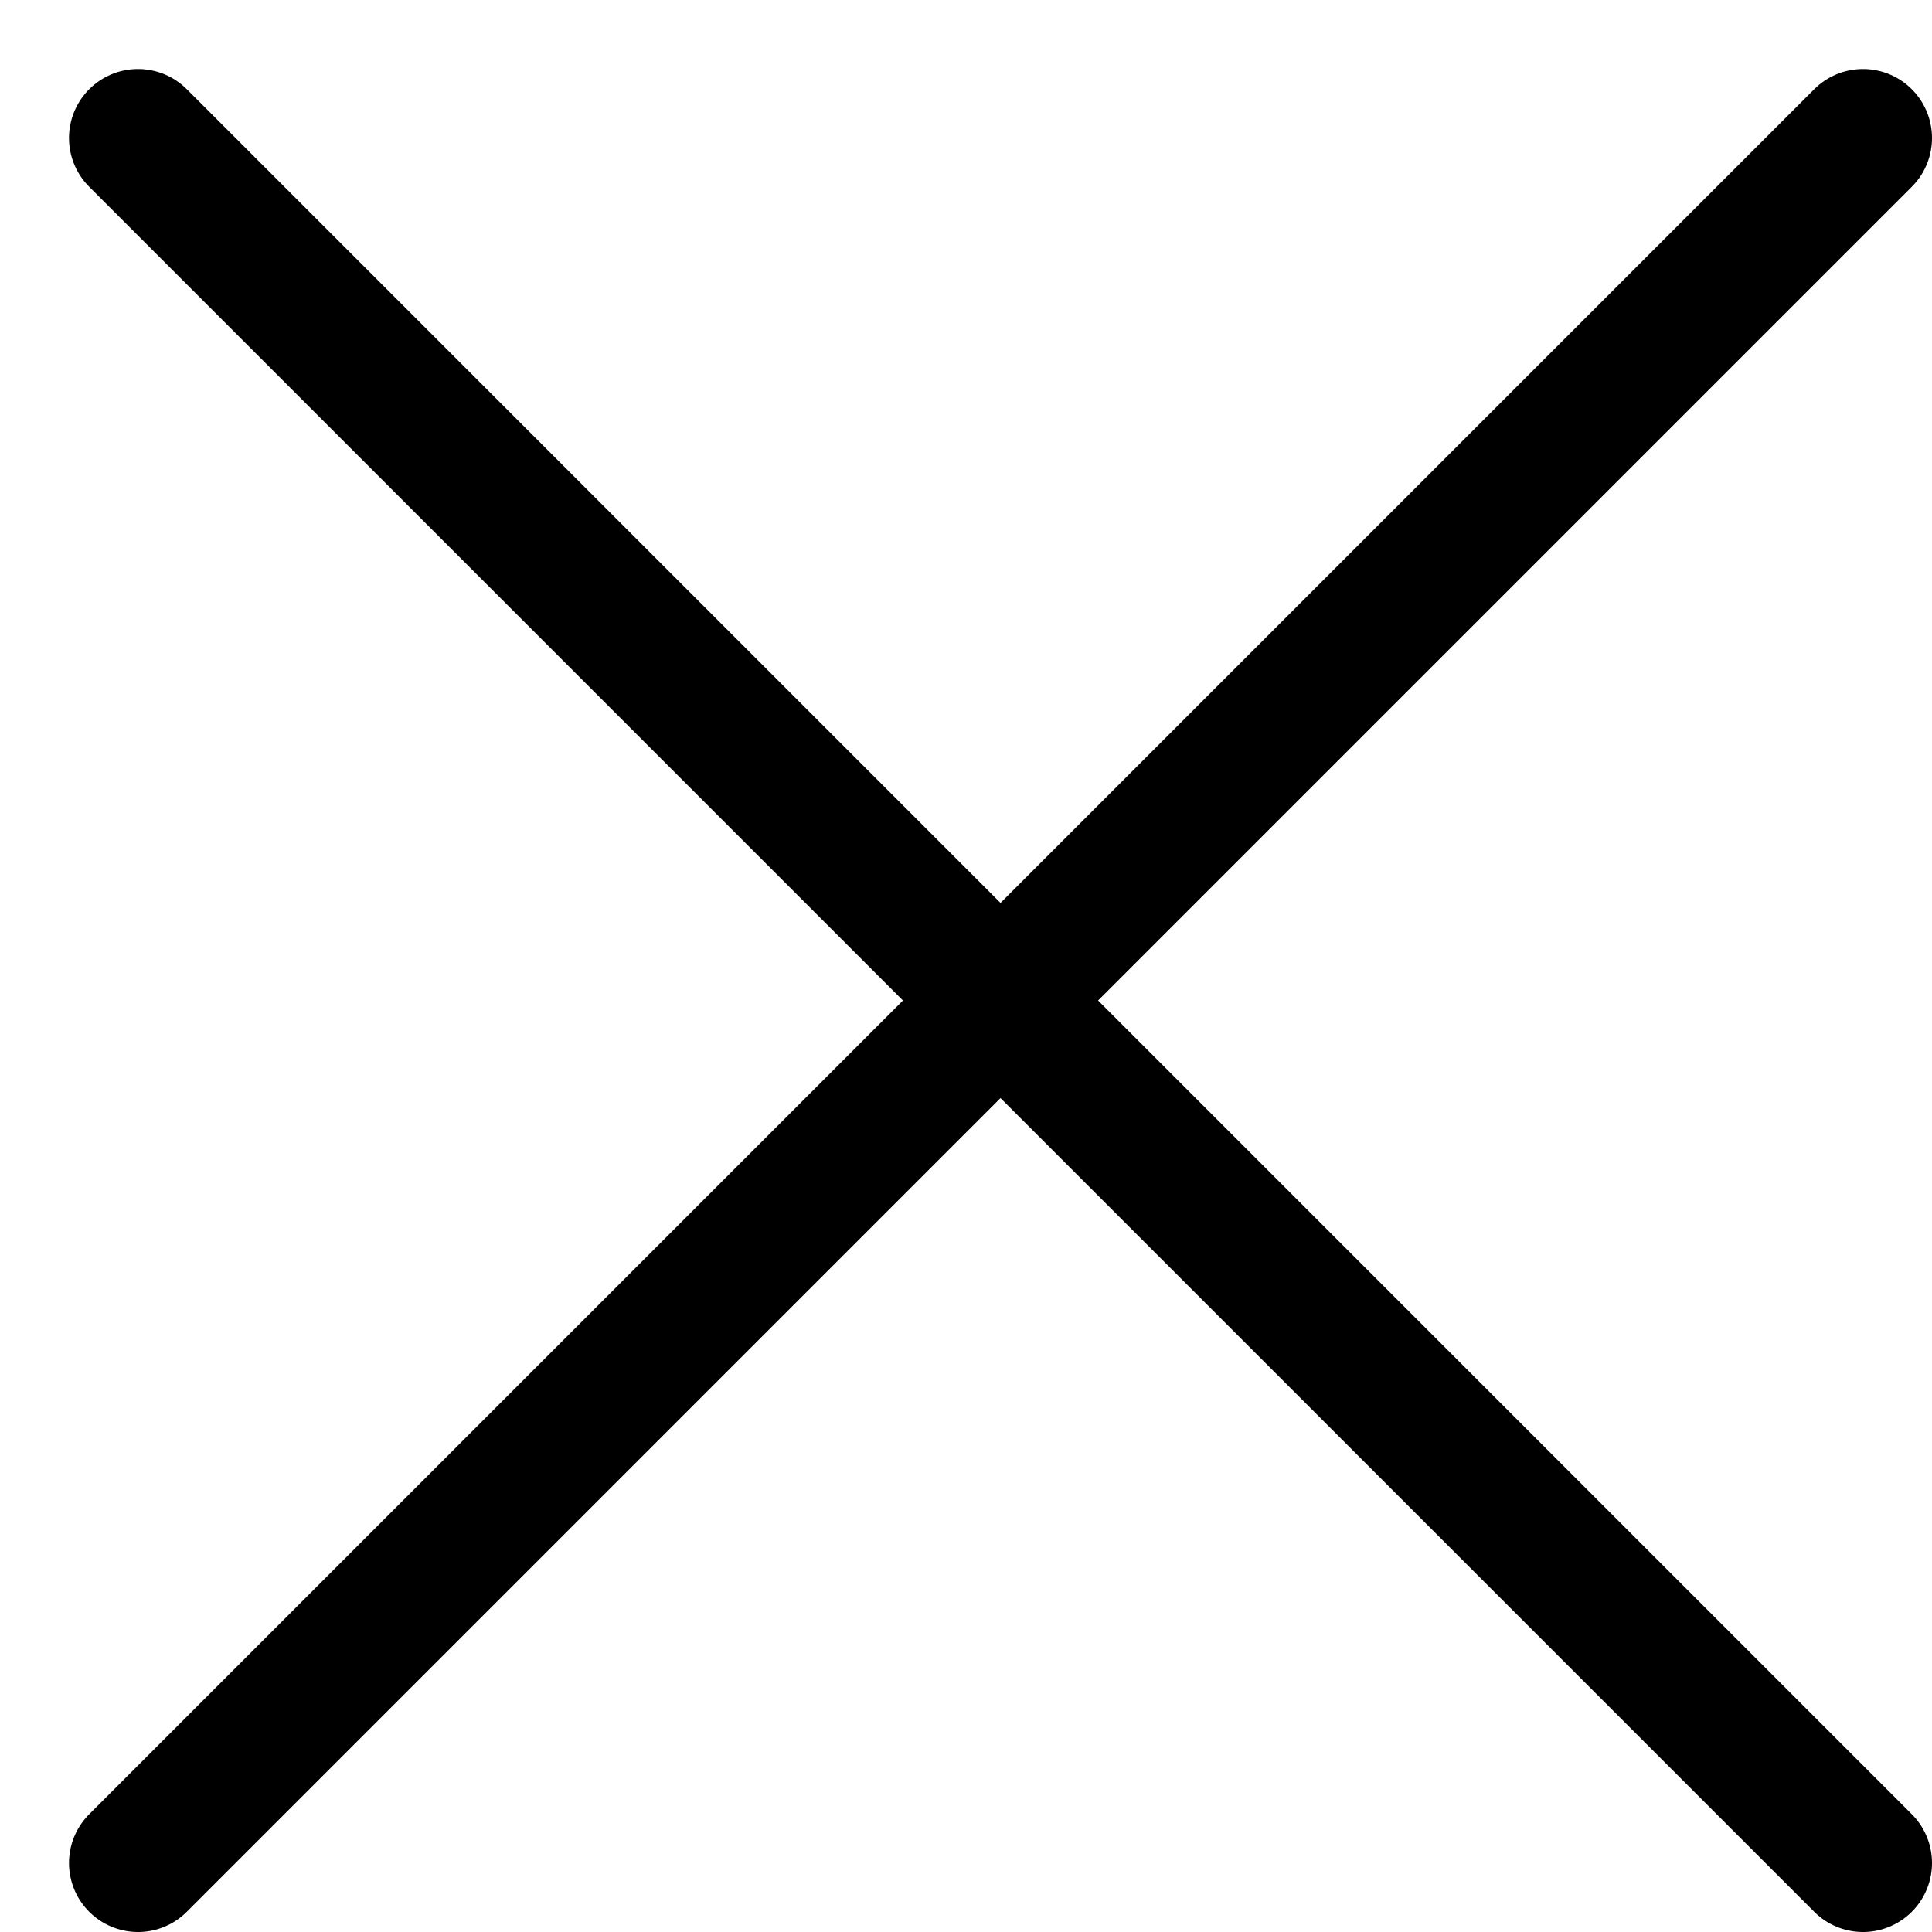
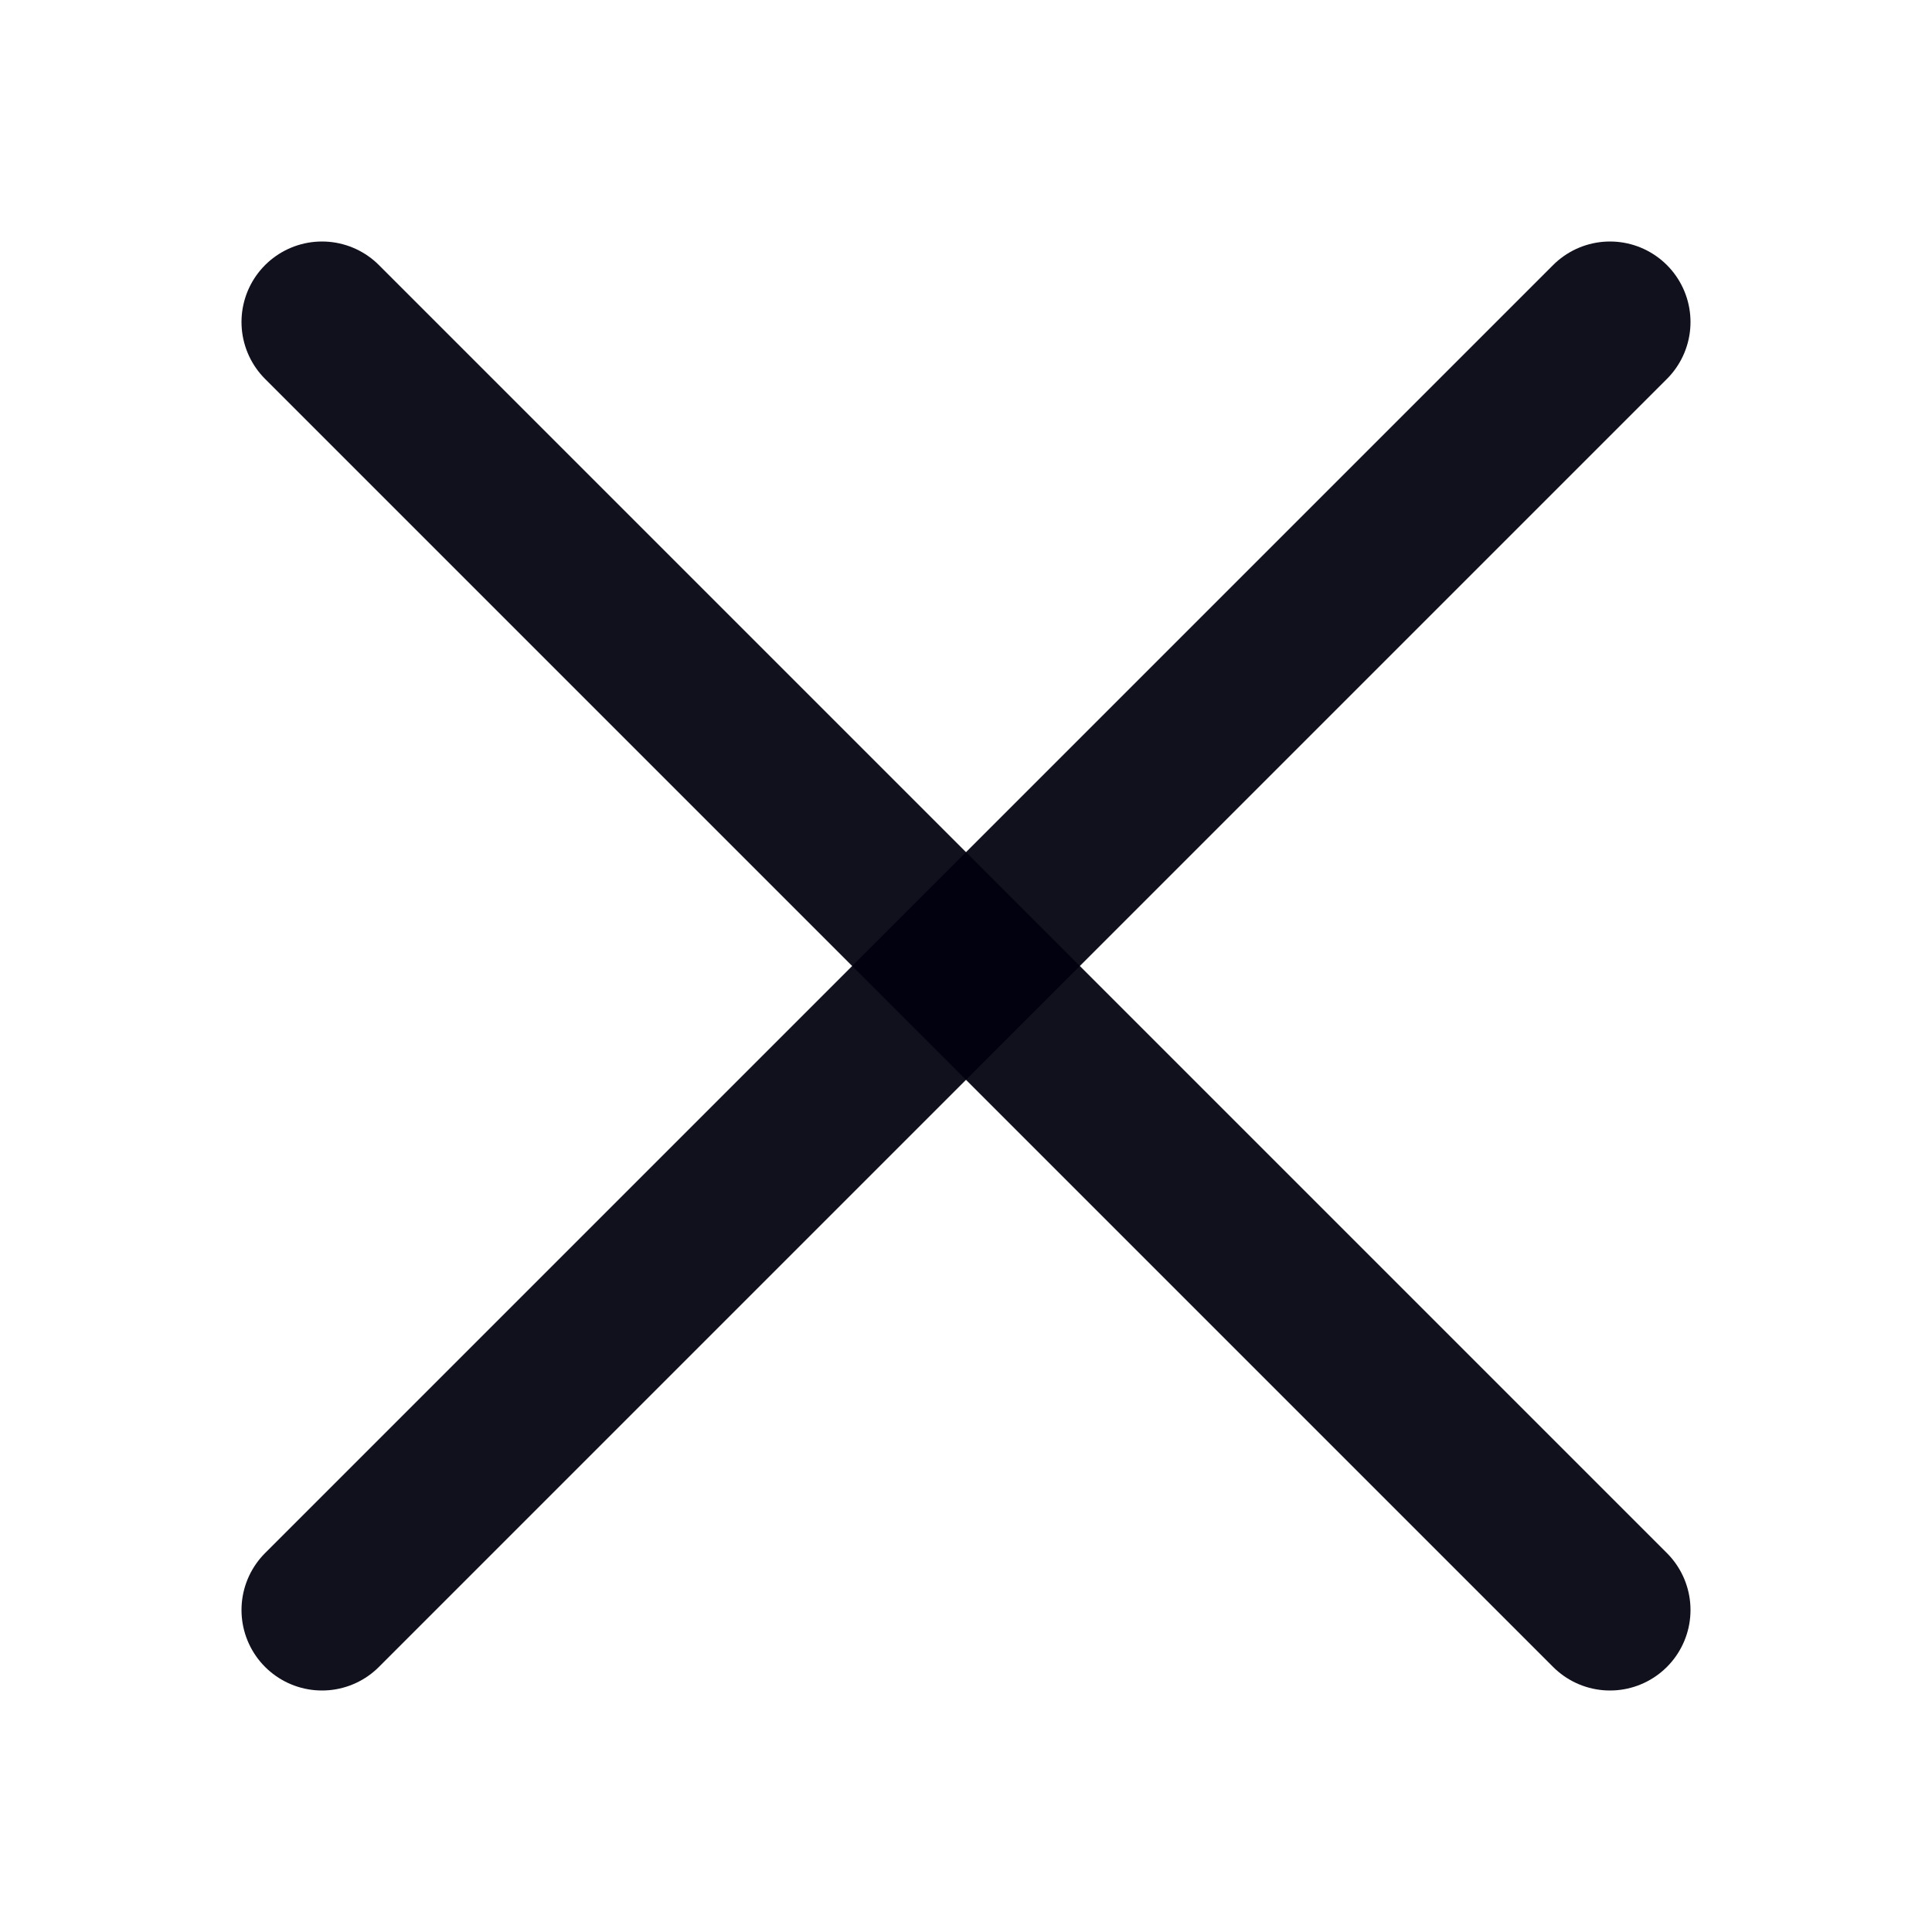
- <svg xmlns="http://www.w3.org/2000/svg" width="14" height="14" viewBox="0 0 14 14" fill="none">
-   <path d="M1 1L13.5 13.5" stroke="black" stroke-linecap="round" />
-   <path d="M13.5 1L1 13.5" stroke="black" stroke-linecap="round" />
+ <svg xmlns="http://www.w3.org/2000/svg" width="24" height="24" viewBox="0 0 24 24" fill="none">
+   <path d="M4 4L20 20" stroke="#00000E" stroke-opacity="0.933" stroke-width="2" stroke-linecap="round" />
+   <path d="M20 4L4 20" stroke="#00000E" stroke-opacity="0.933" stroke-width="2" stroke-linecap="round" />
</svg>
